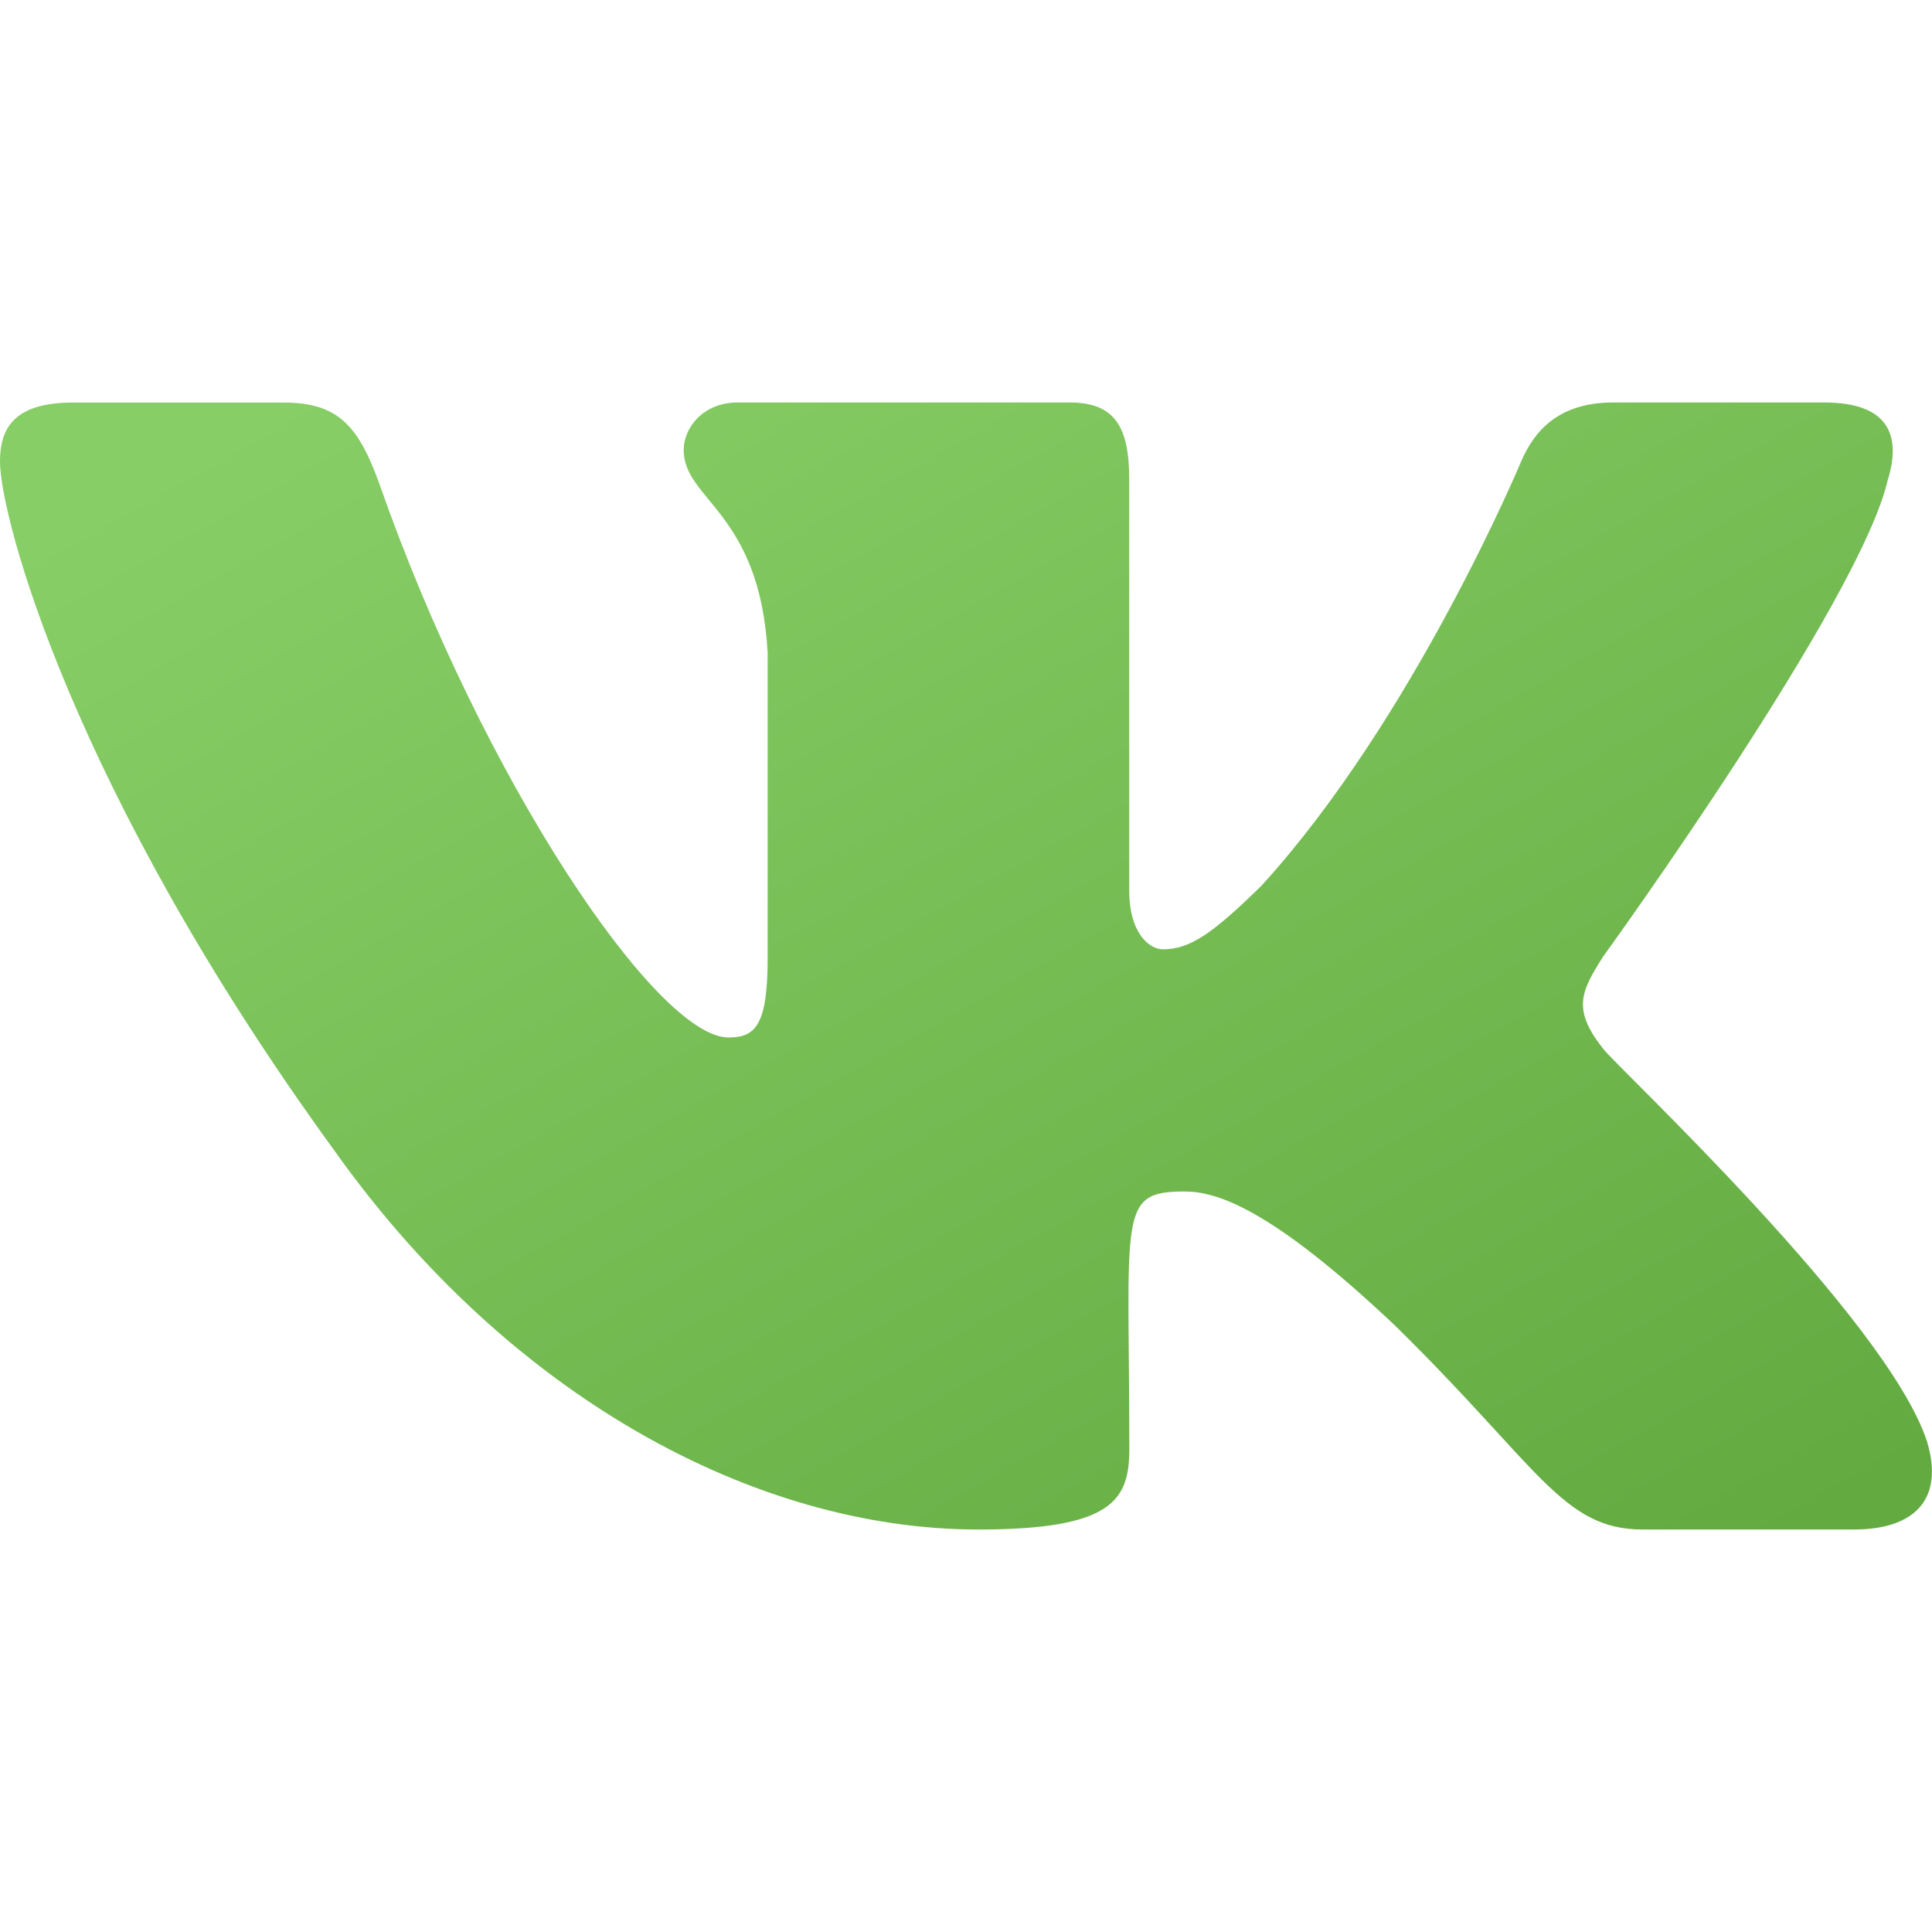
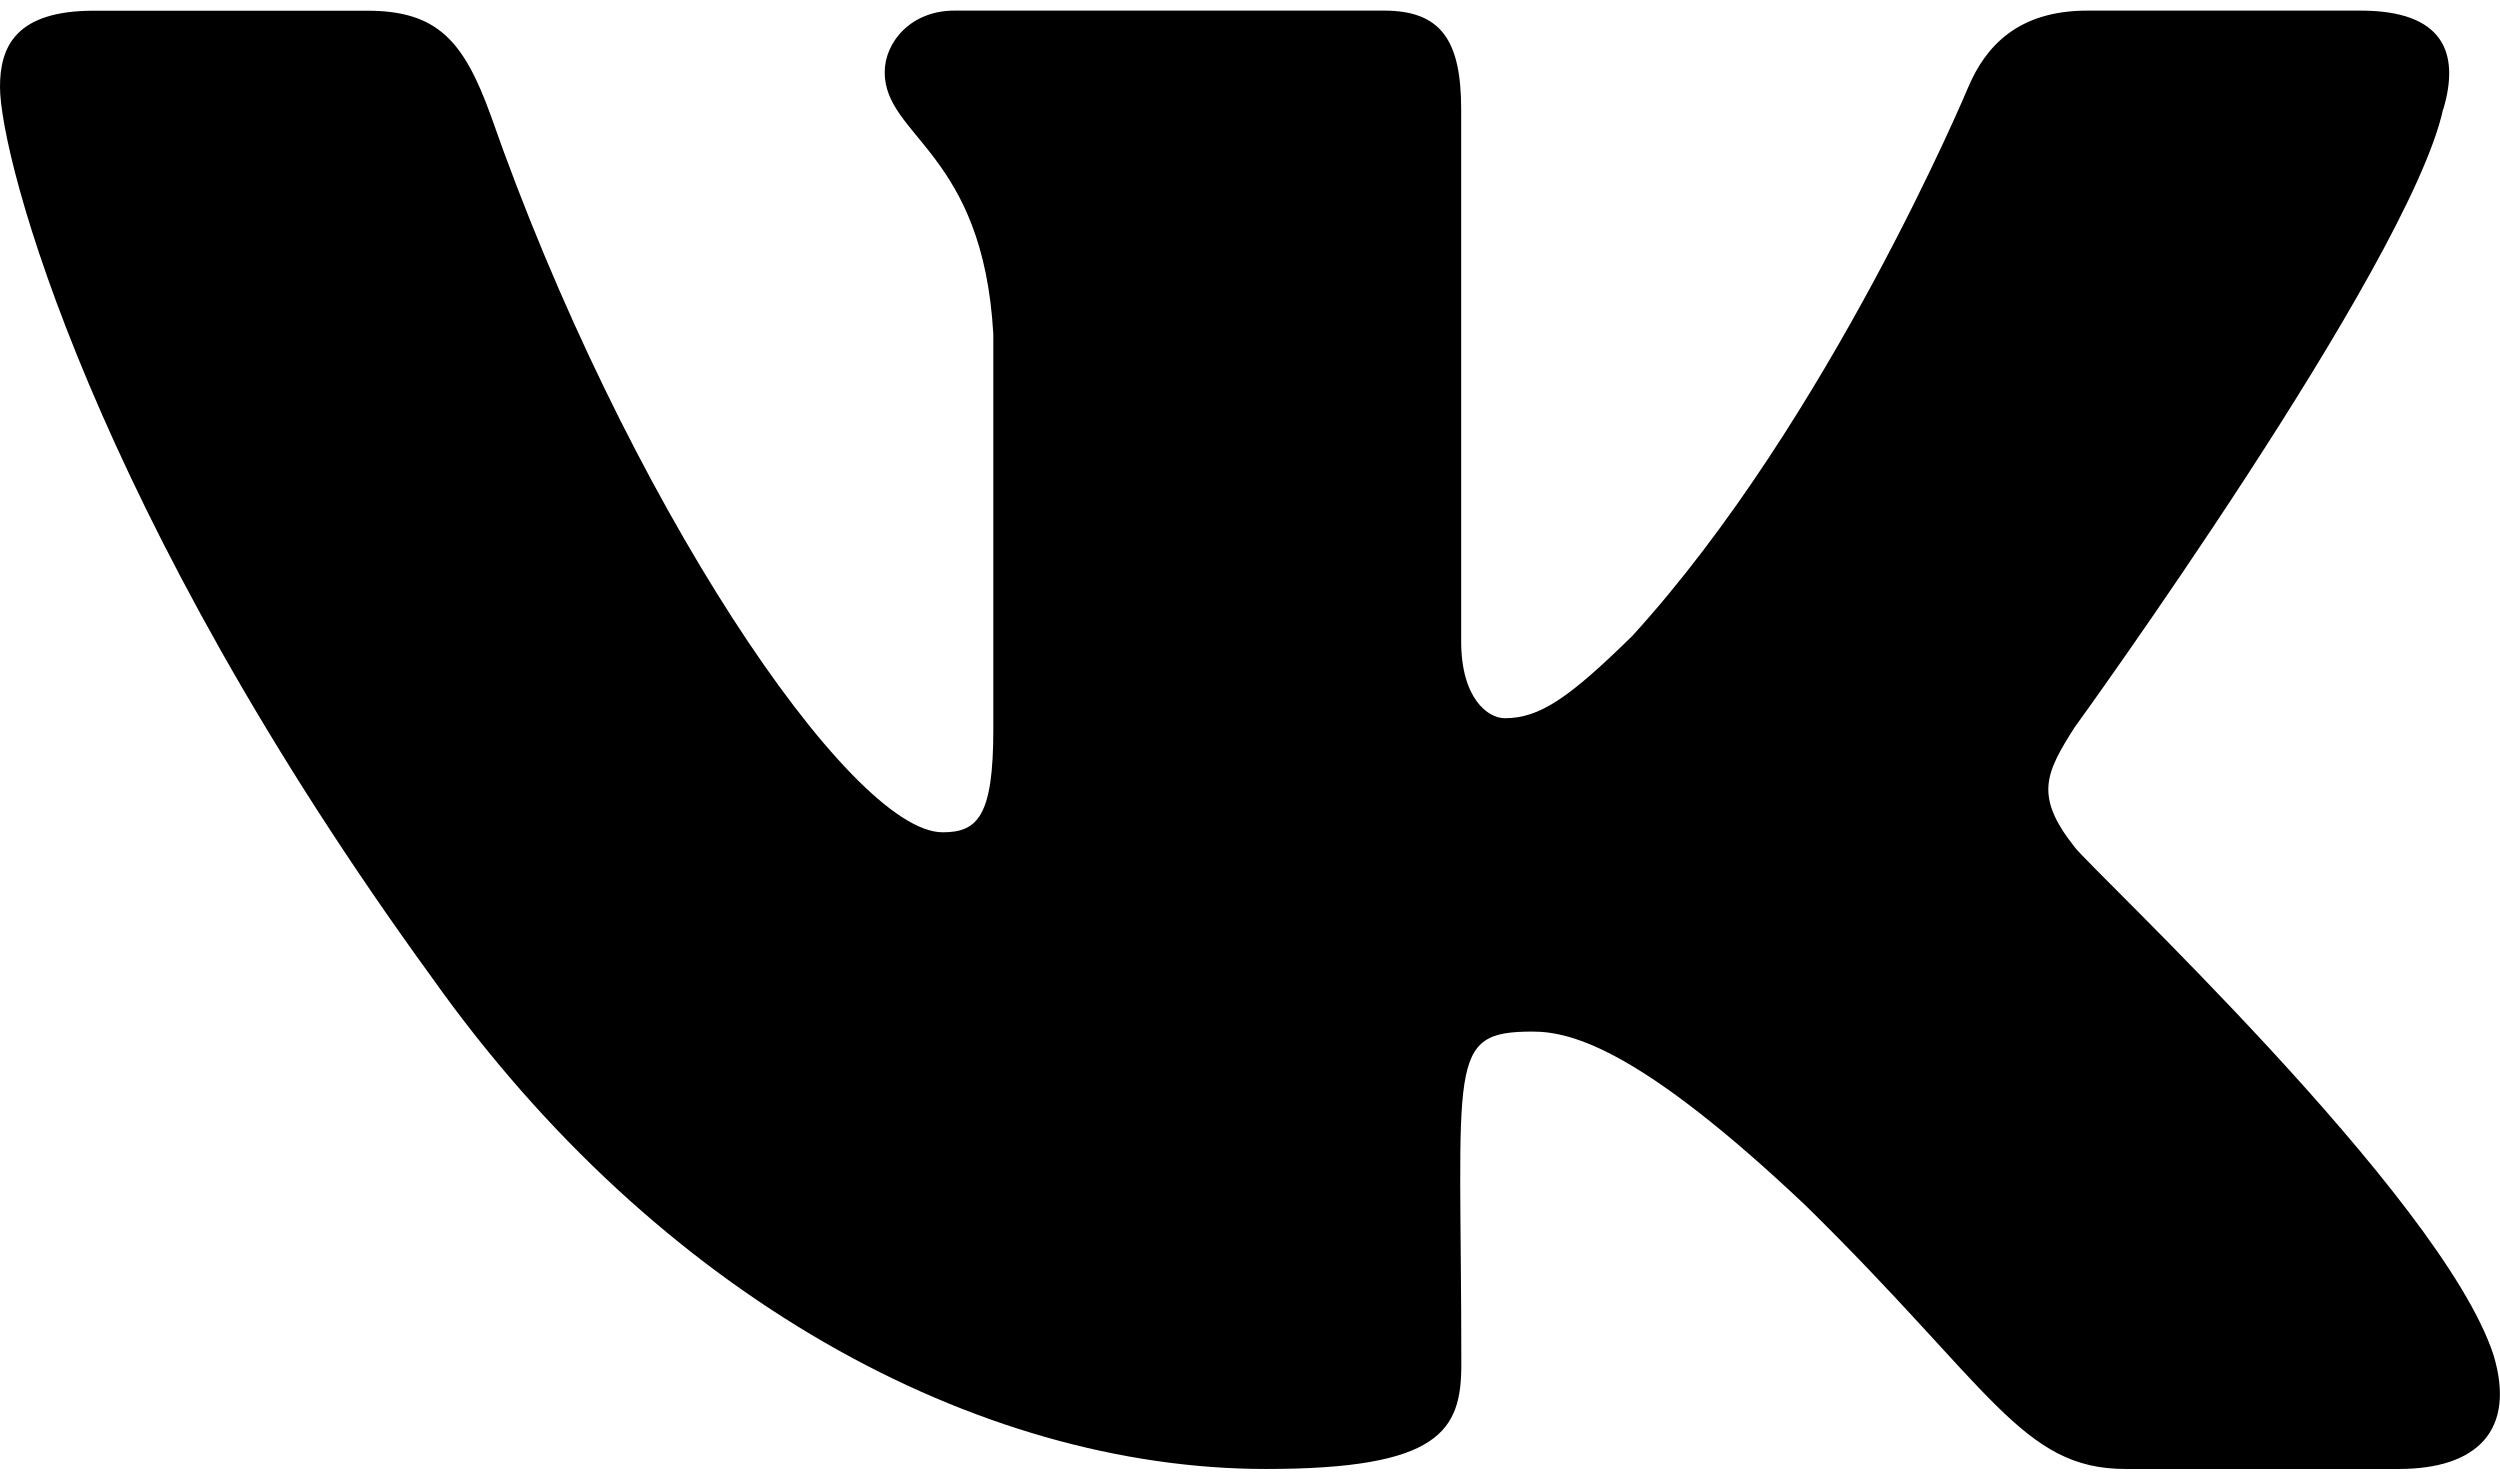
- <svg xmlns="http://www.w3.org/2000/svg" width="49" height="49" viewBox="0 0 49 49" fill="none">
-   <path d="M40.66 26.599C39.868 25.598 40.094 25.153 40.66 24.259C40.67 24.249 47.209 15.212 47.883 12.148L47.887 12.146C48.222 11.029 47.887 10.208 46.268 10.208H40.911C39.547 10.208 38.918 10.913 38.581 11.701C38.581 11.701 35.854 18.23 31.995 22.462C30.75 23.685 30.174 24.077 29.494 24.077C29.159 24.077 28.639 23.685 28.639 22.569V12.146C28.639 10.806 28.257 10.208 27.128 10.208H18.704C17.848 10.208 17.34 10.833 17.34 11.415C17.34 12.685 19.269 12.977 19.469 16.55V24.302C19.469 26 19.161 26.313 18.477 26.313C16.656 26.313 12.236 19.757 9.616 12.254C9.087 10.798 8.571 10.21 7.197 10.21H1.837C0.308 10.21 0 10.915 0 11.703C0 13.095 1.821 20.018 8.469 29.165C12.899 35.408 19.139 38.792 24.814 38.792C28.226 38.792 28.642 38.04 28.642 36.748C28.642 30.782 28.334 30.219 30.043 30.219C30.835 30.219 32.199 30.611 35.384 33.622C39.024 37.193 39.623 38.792 41.66 38.792H47.017C48.545 38.792 49.319 38.04 48.873 36.558C47.855 33.44 40.97 27.027 40.66 26.599Z" fill="url(#paint0_linear_187_538)" />
-   <defs>
-     <linearGradient id="paint0_linear_187_538" x1="2.567" y1="12.688" x2="24.194" y2="50.968" gradientUnits="userSpaceOnUse">
-       <stop stop-color="#87CE66" />
-       <stop offset="1" stop-color="#63AB41" />
-     </linearGradient>
-   </defs>
+ <svg xmlns="http://www.w3.org/2000/svg" viewBox="0 0 49 29">
+   <path d="M40.66 16.599C39.868 15.598 40.094 15.153 40.66 14.259C40.67 14.249 47.209 5.212 47.883 2.148L47.887 2.146C48.222 1.029 47.887 0.208 46.268 0.208H40.911C39.547 0.208 38.918 0.913 38.581 1.701C38.581 1.701 35.854 8.23 31.995 12.462C30.75 13.685 30.174 14.077 29.494 14.077C29.159 14.077 28.639 13.685 28.639 12.569V2.146C28.639 0.806 28.257 0.208 27.128 0.208H18.704C17.848 0.208 17.34 0.833 17.34 1.415C17.34 2.685 19.269 2.977 19.469 6.55V14.302C19.469 16 19.161 16.313 18.477 16.313C16.656 16.313 12.236 9.757 9.616 2.254C9.087 0.798 8.571 0.21 7.197 0.21H1.837C0.308 0.21 0 0.915 0 1.703C0 3.095 1.821 10.018 8.469 19.165C12.899 25.409 19.139 28.792 24.814 28.792C28.226 28.792 28.642 28.04 28.642 26.748C28.642 20.782 28.334 20.219 30.043 20.219C30.835 20.219 32.199 20.611 35.384 23.622C39.024 27.193 39.623 28.792 41.66 28.792H47.017C48.545 28.792 49.319 28.04 48.873 26.558C47.855 23.44 40.97 17.027 40.66 16.599Z" />
</svg>
